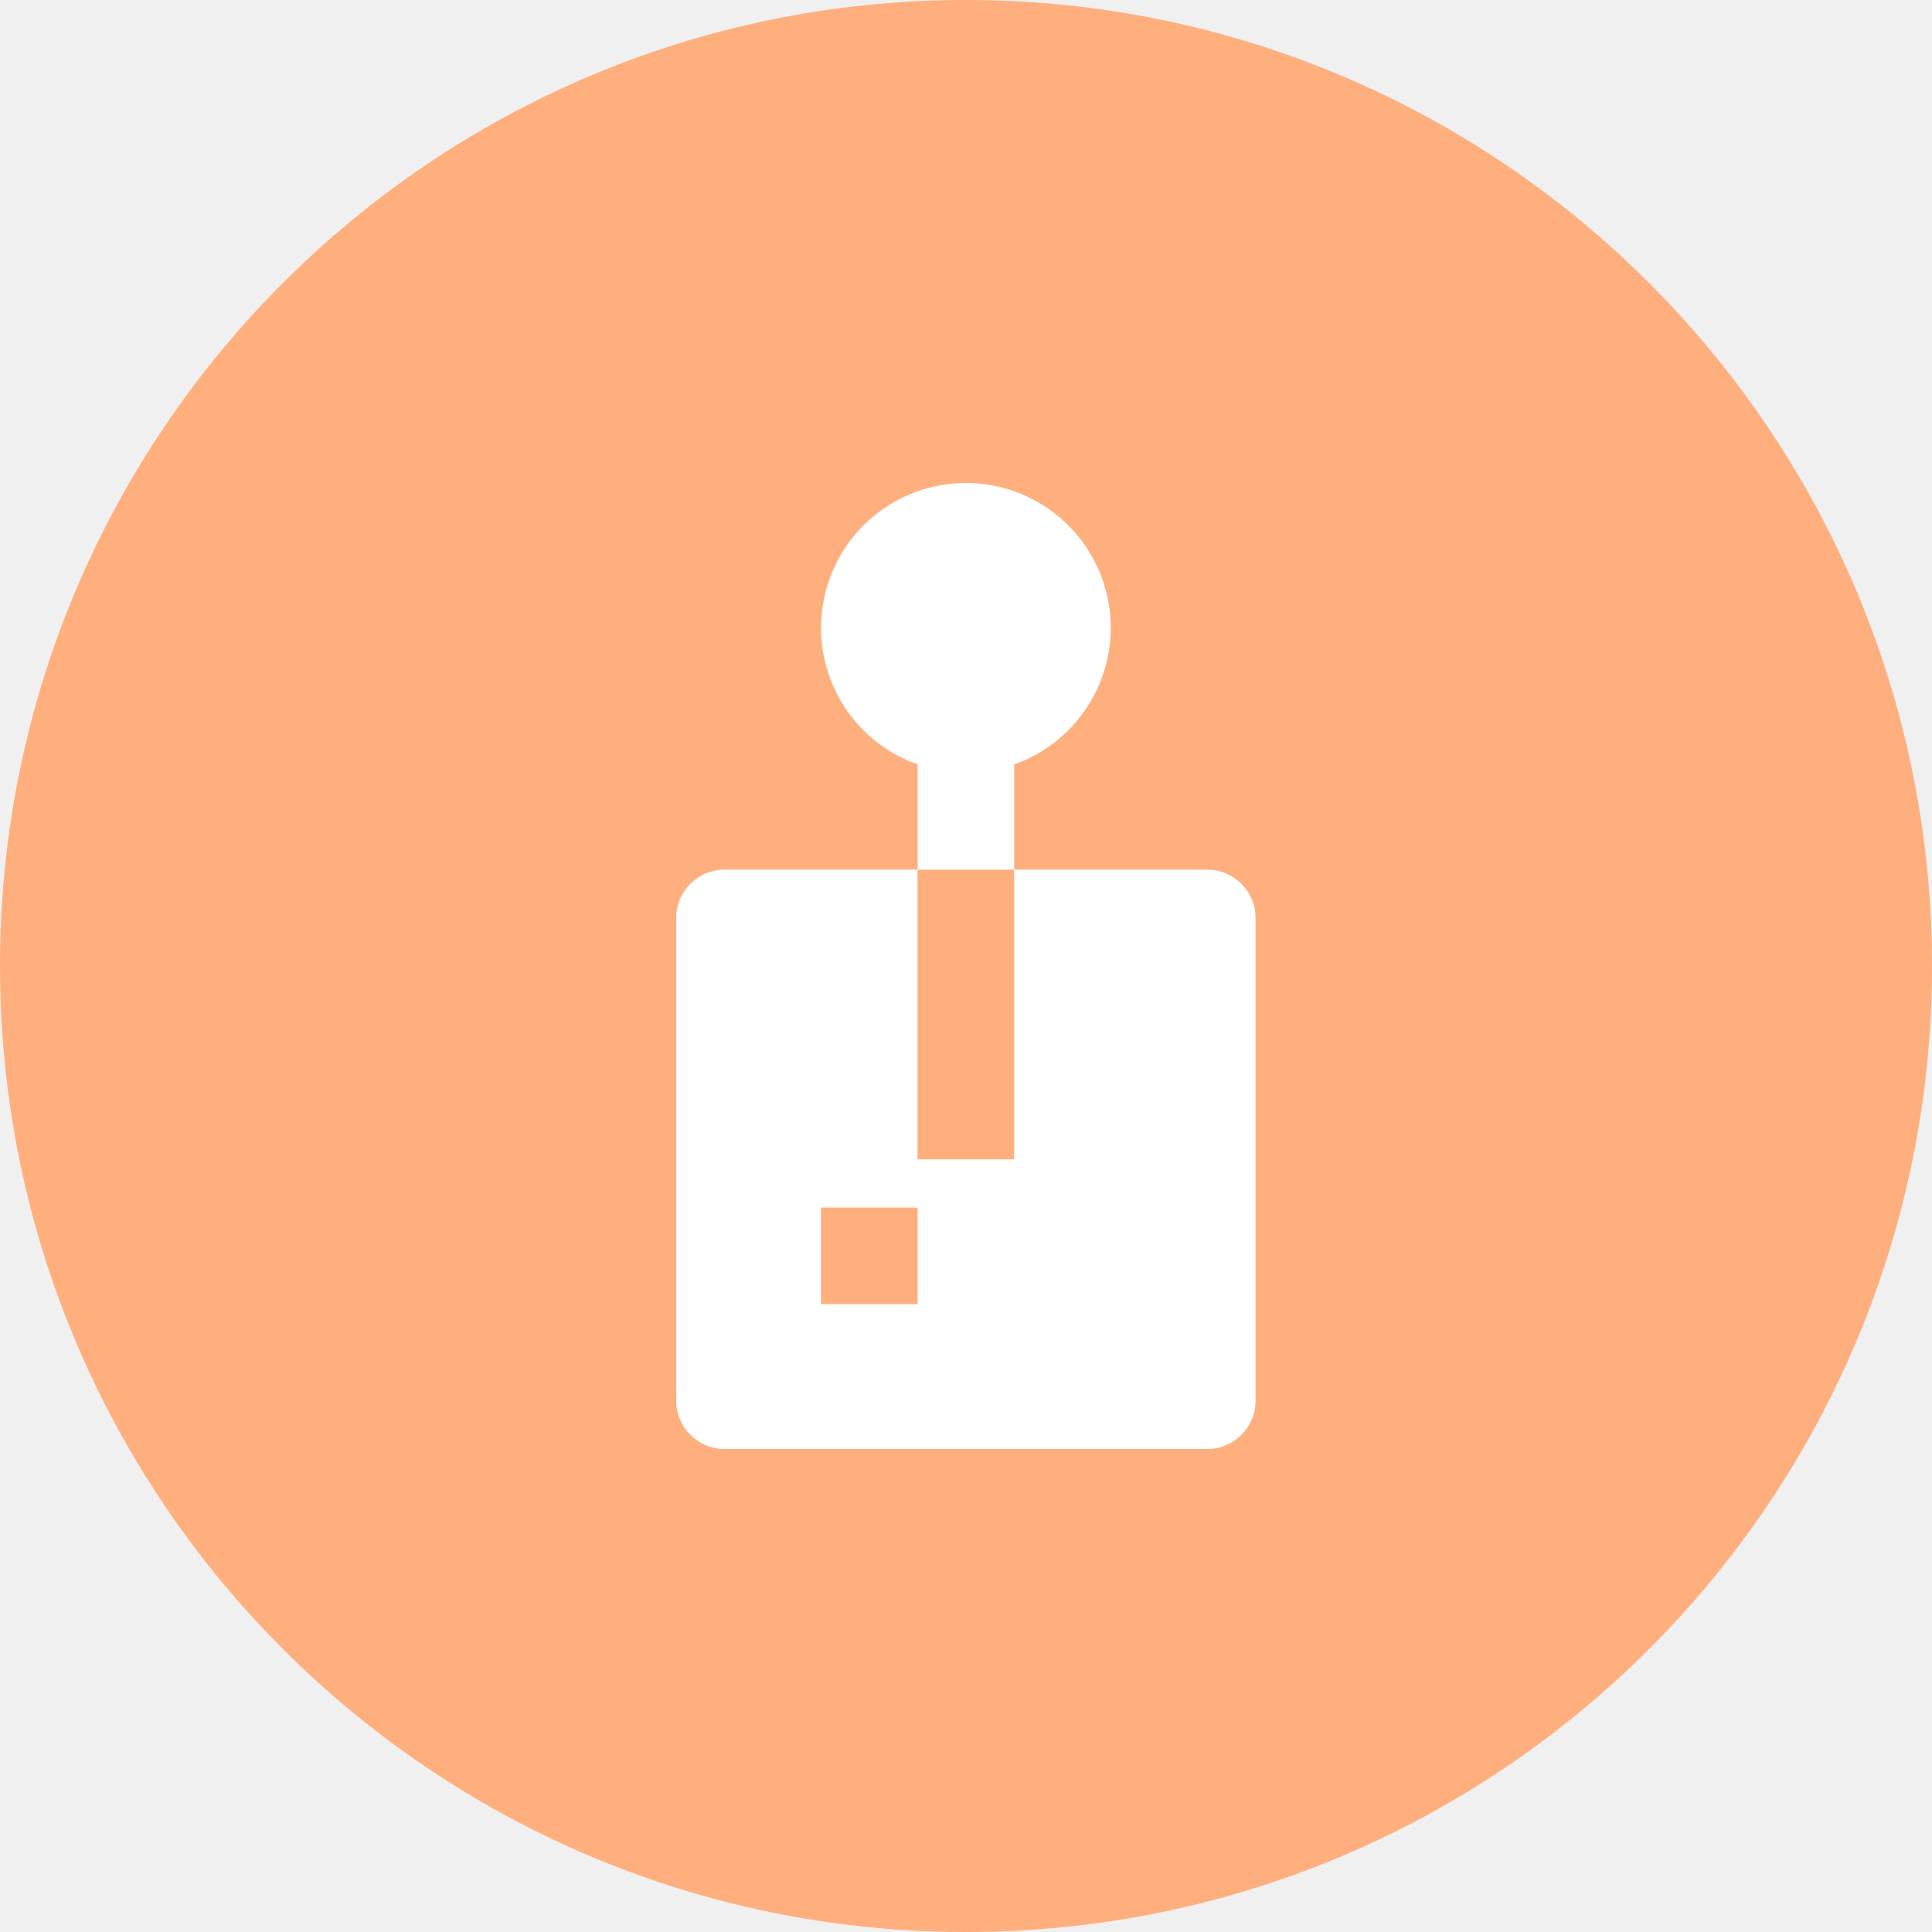
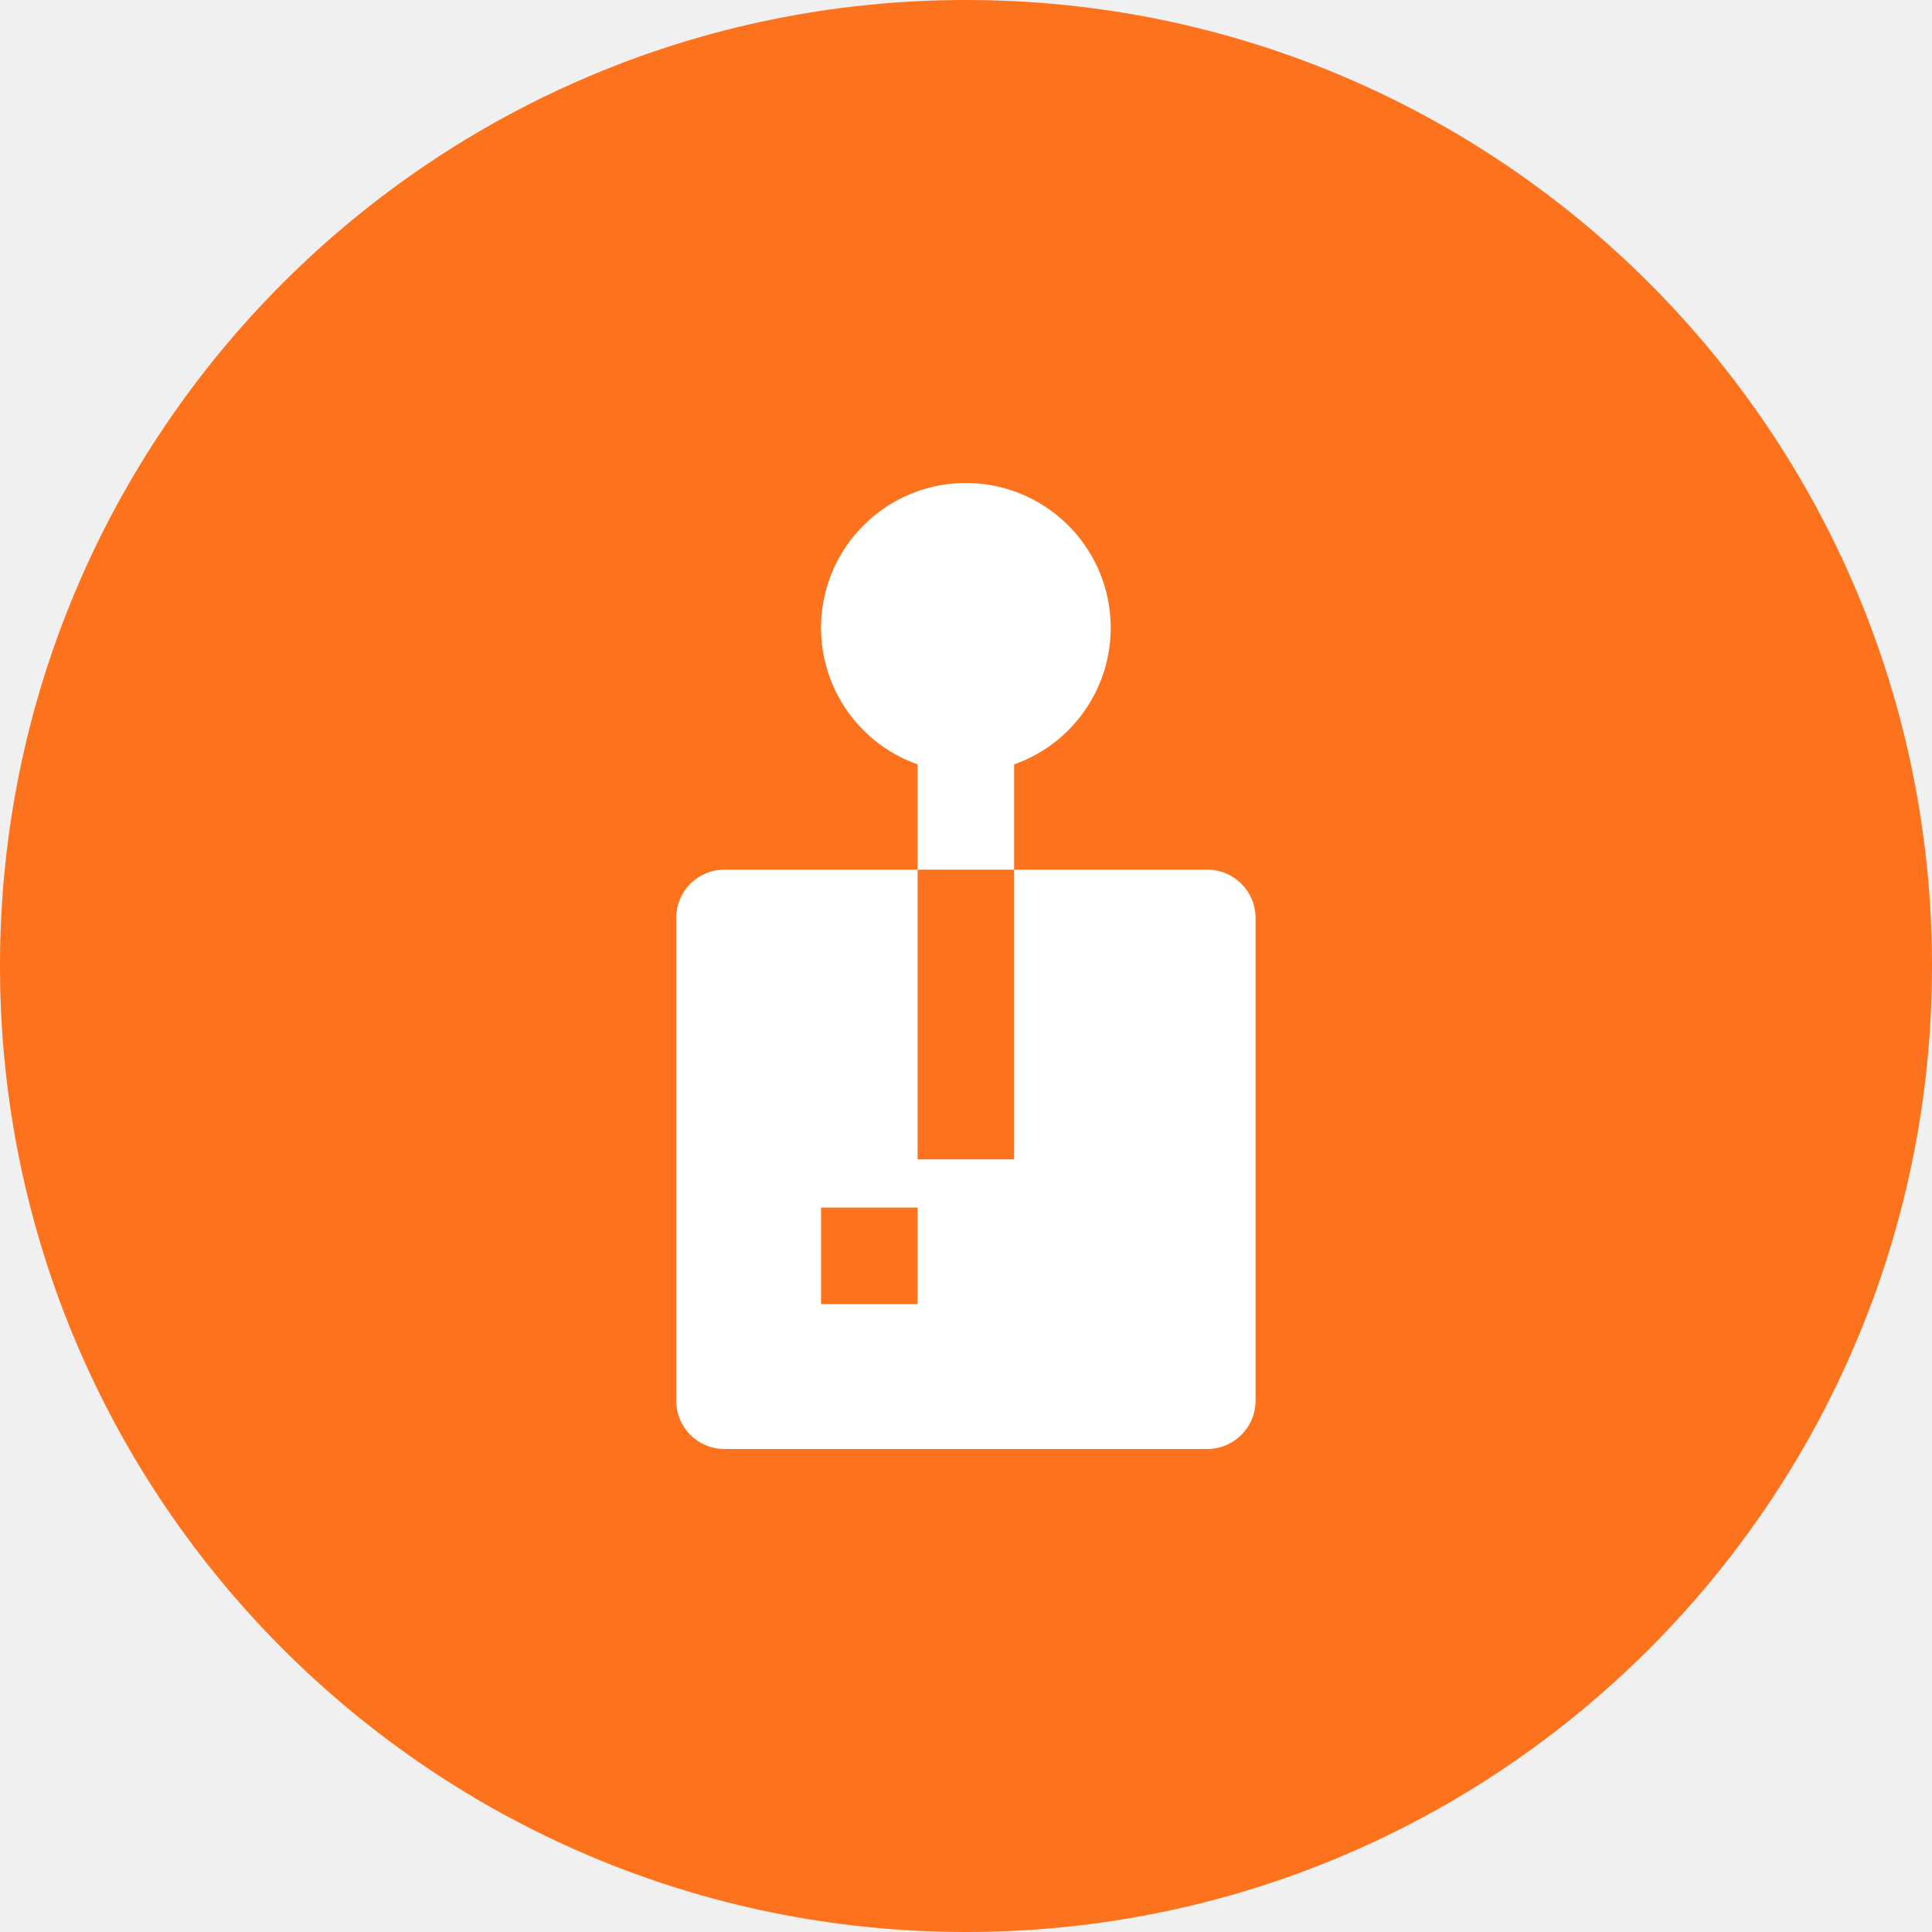
- <svg xmlns="http://www.w3.org/2000/svg" width="40" height="40" viewBox="0 0 40 40">
-   <g fill="none" fill-rule="evenodd">
-     <circle cx="20" cy="20" r="20" fill="#FFAF7E" />
-     <path fill="#FFF" fill-rule="nonzero" d="M24.995 18.005h-3.998v5.998h-2v-5.998H15a1 1 0 0 0-1 1V29a1 1 0 0 0 1 1h9.995a1 1 0 0 0 1-1v-9.995a1 1 0 0 0-1-1Zm-5.997 8.996h-2v-1.999h2v2Zm2-11.175a2.999 2.999 0 1 0-2 0v2.18h2v-2.18Z" />
-   </g>
+ <svg xmlns="http://www.w3.org/2000/svg" width="40" height="40" viewBox="0 0 40 40" fill="none">
+   <circle cx="20" cy="20" r="20" fill="#FD721C" />
+   <path fill-rule="evenodd" clip-rule="evenodd" d="M22.953 12.492C23.2 13.931 22.374 15.339 20.997 15.826V18.005H18.998V15.826C17.621 15.339 16.795 13.931 17.042 12.492C17.289 11.052 18.537 10 19.997 10C21.458 10 22.706 11.052 22.953 12.492ZM18.998 18.005V24.003H20.997V18.005H24.995C25.547 18.005 25.995 18.453 25.995 19.005V29C25.995 29.552 25.547 30 24.995 30H15C14.447 30 14 29.552 14 29V19.005C14 18.453 14.447 18.005 15 18.005H18.998ZM18.998 27.001H16.999V25.002H18.998V27.001Z" fill="white" />
</svg>
